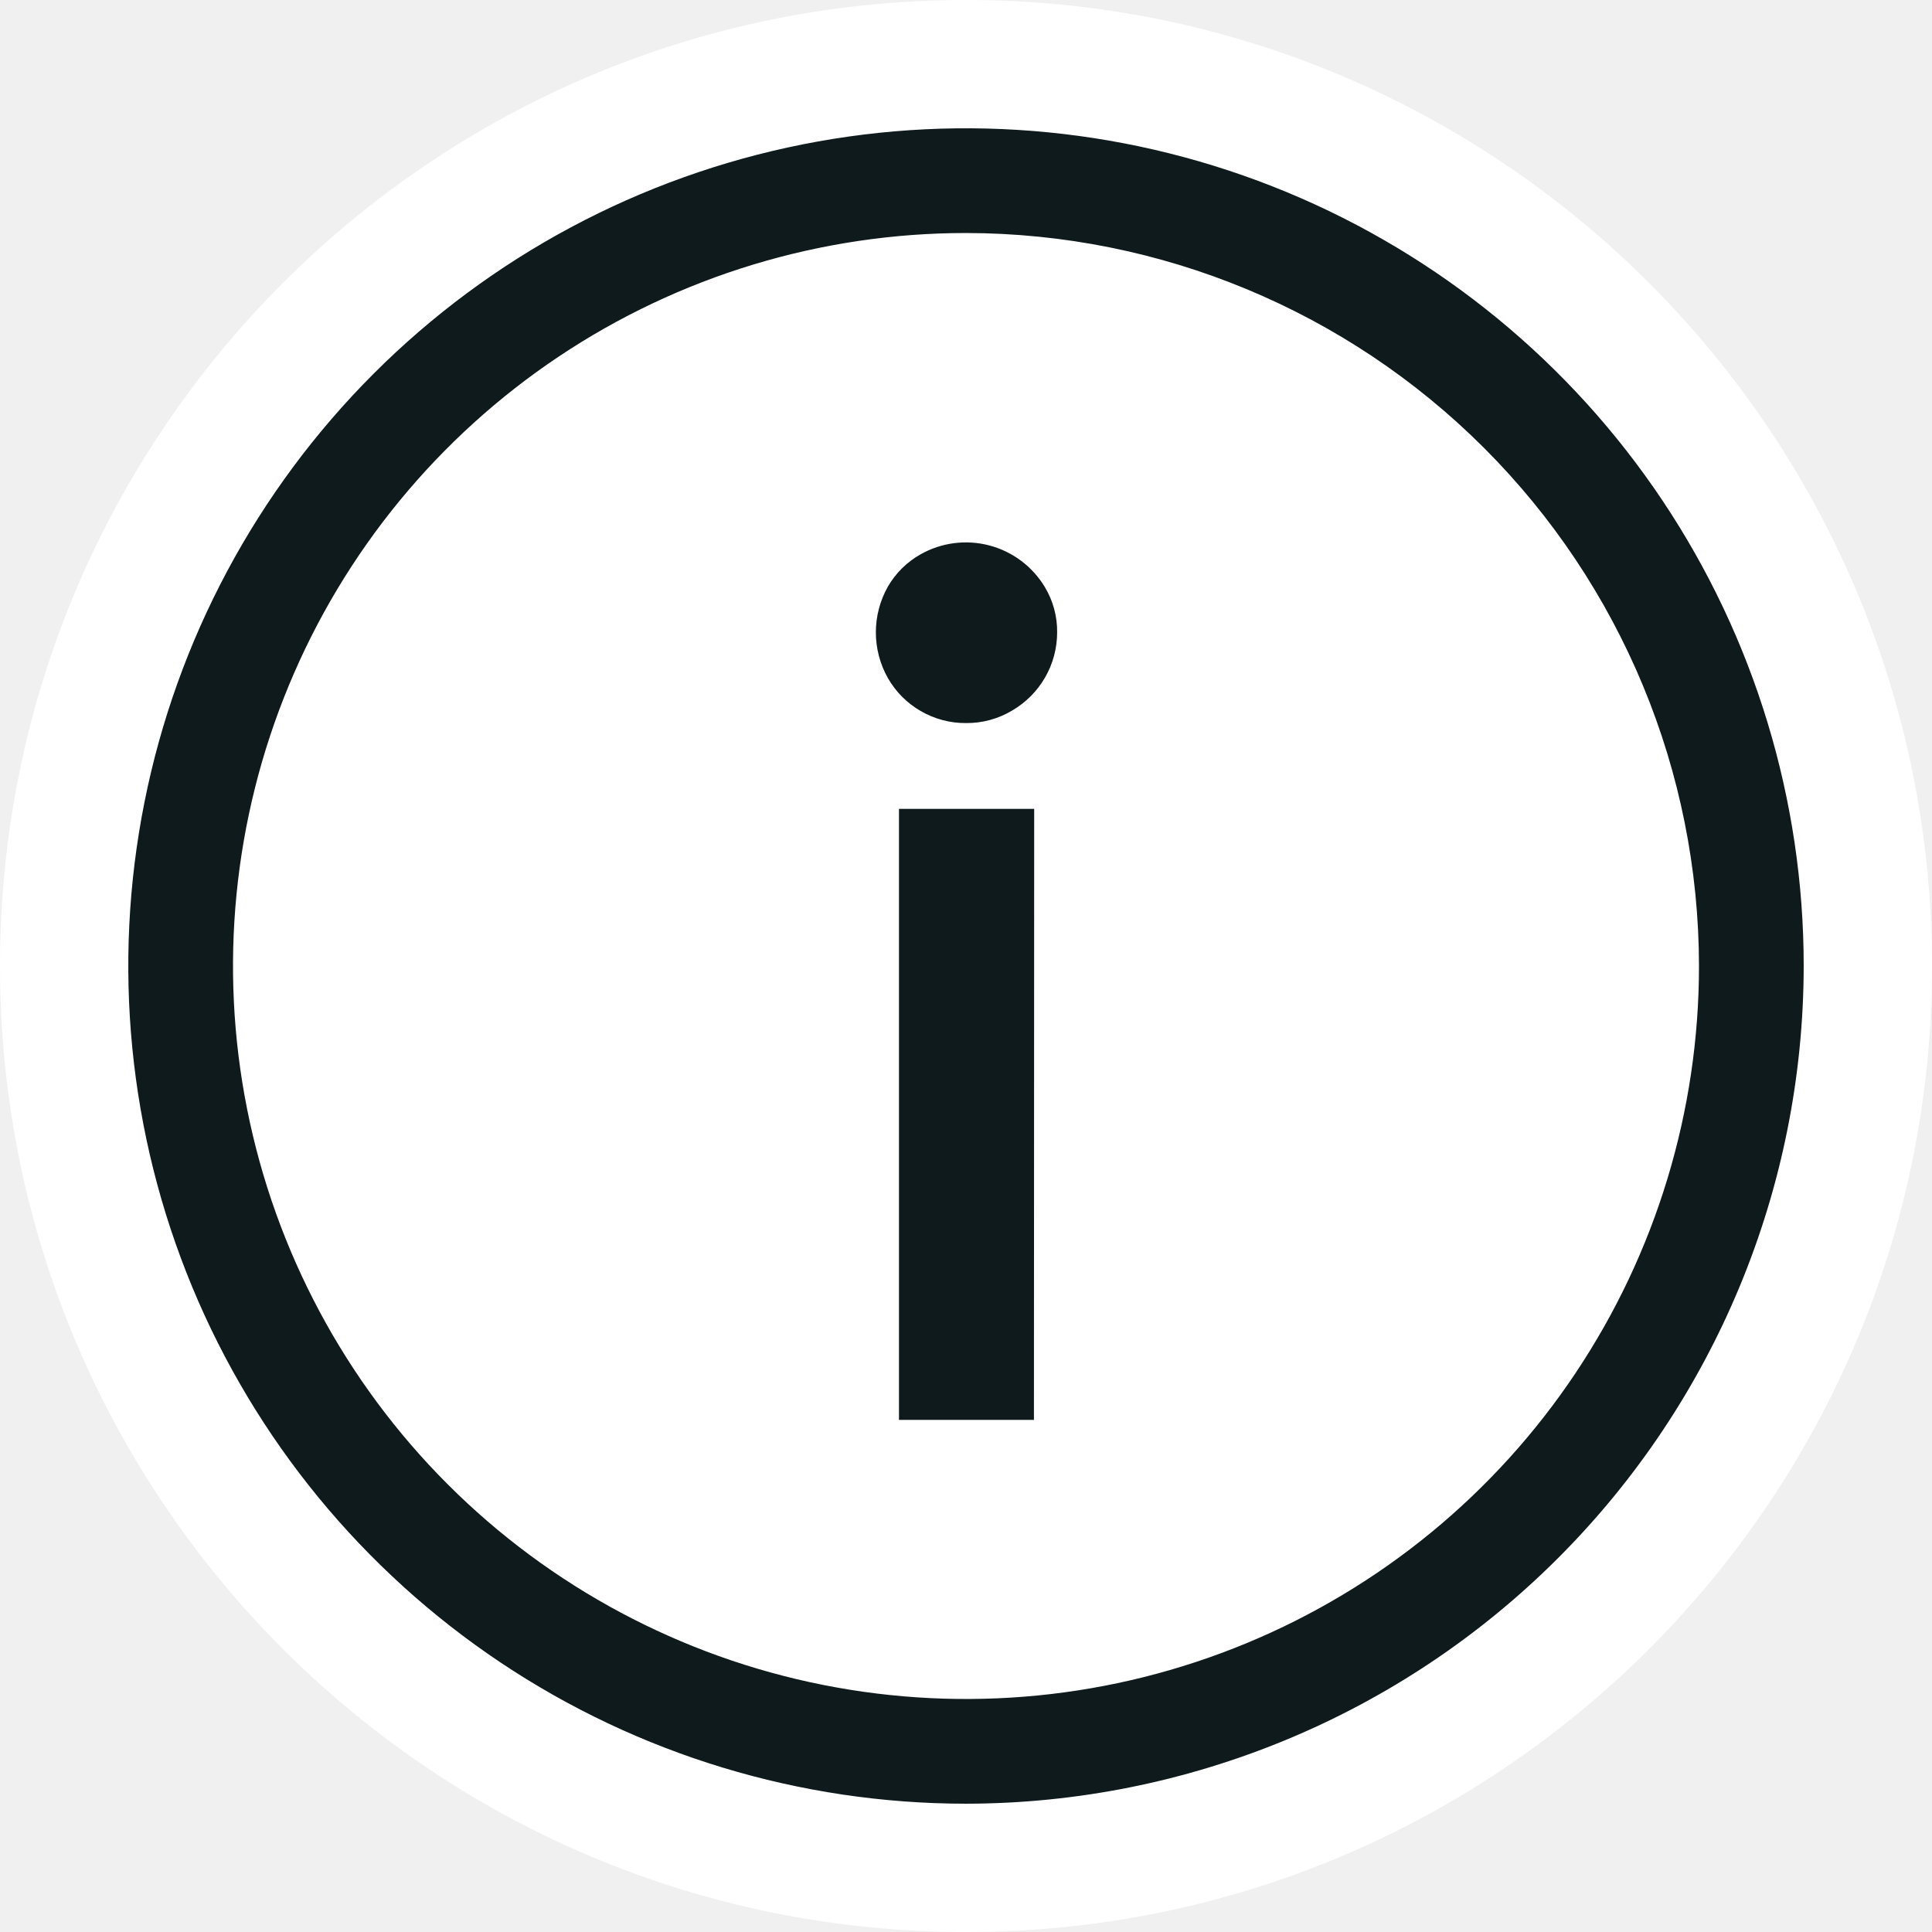
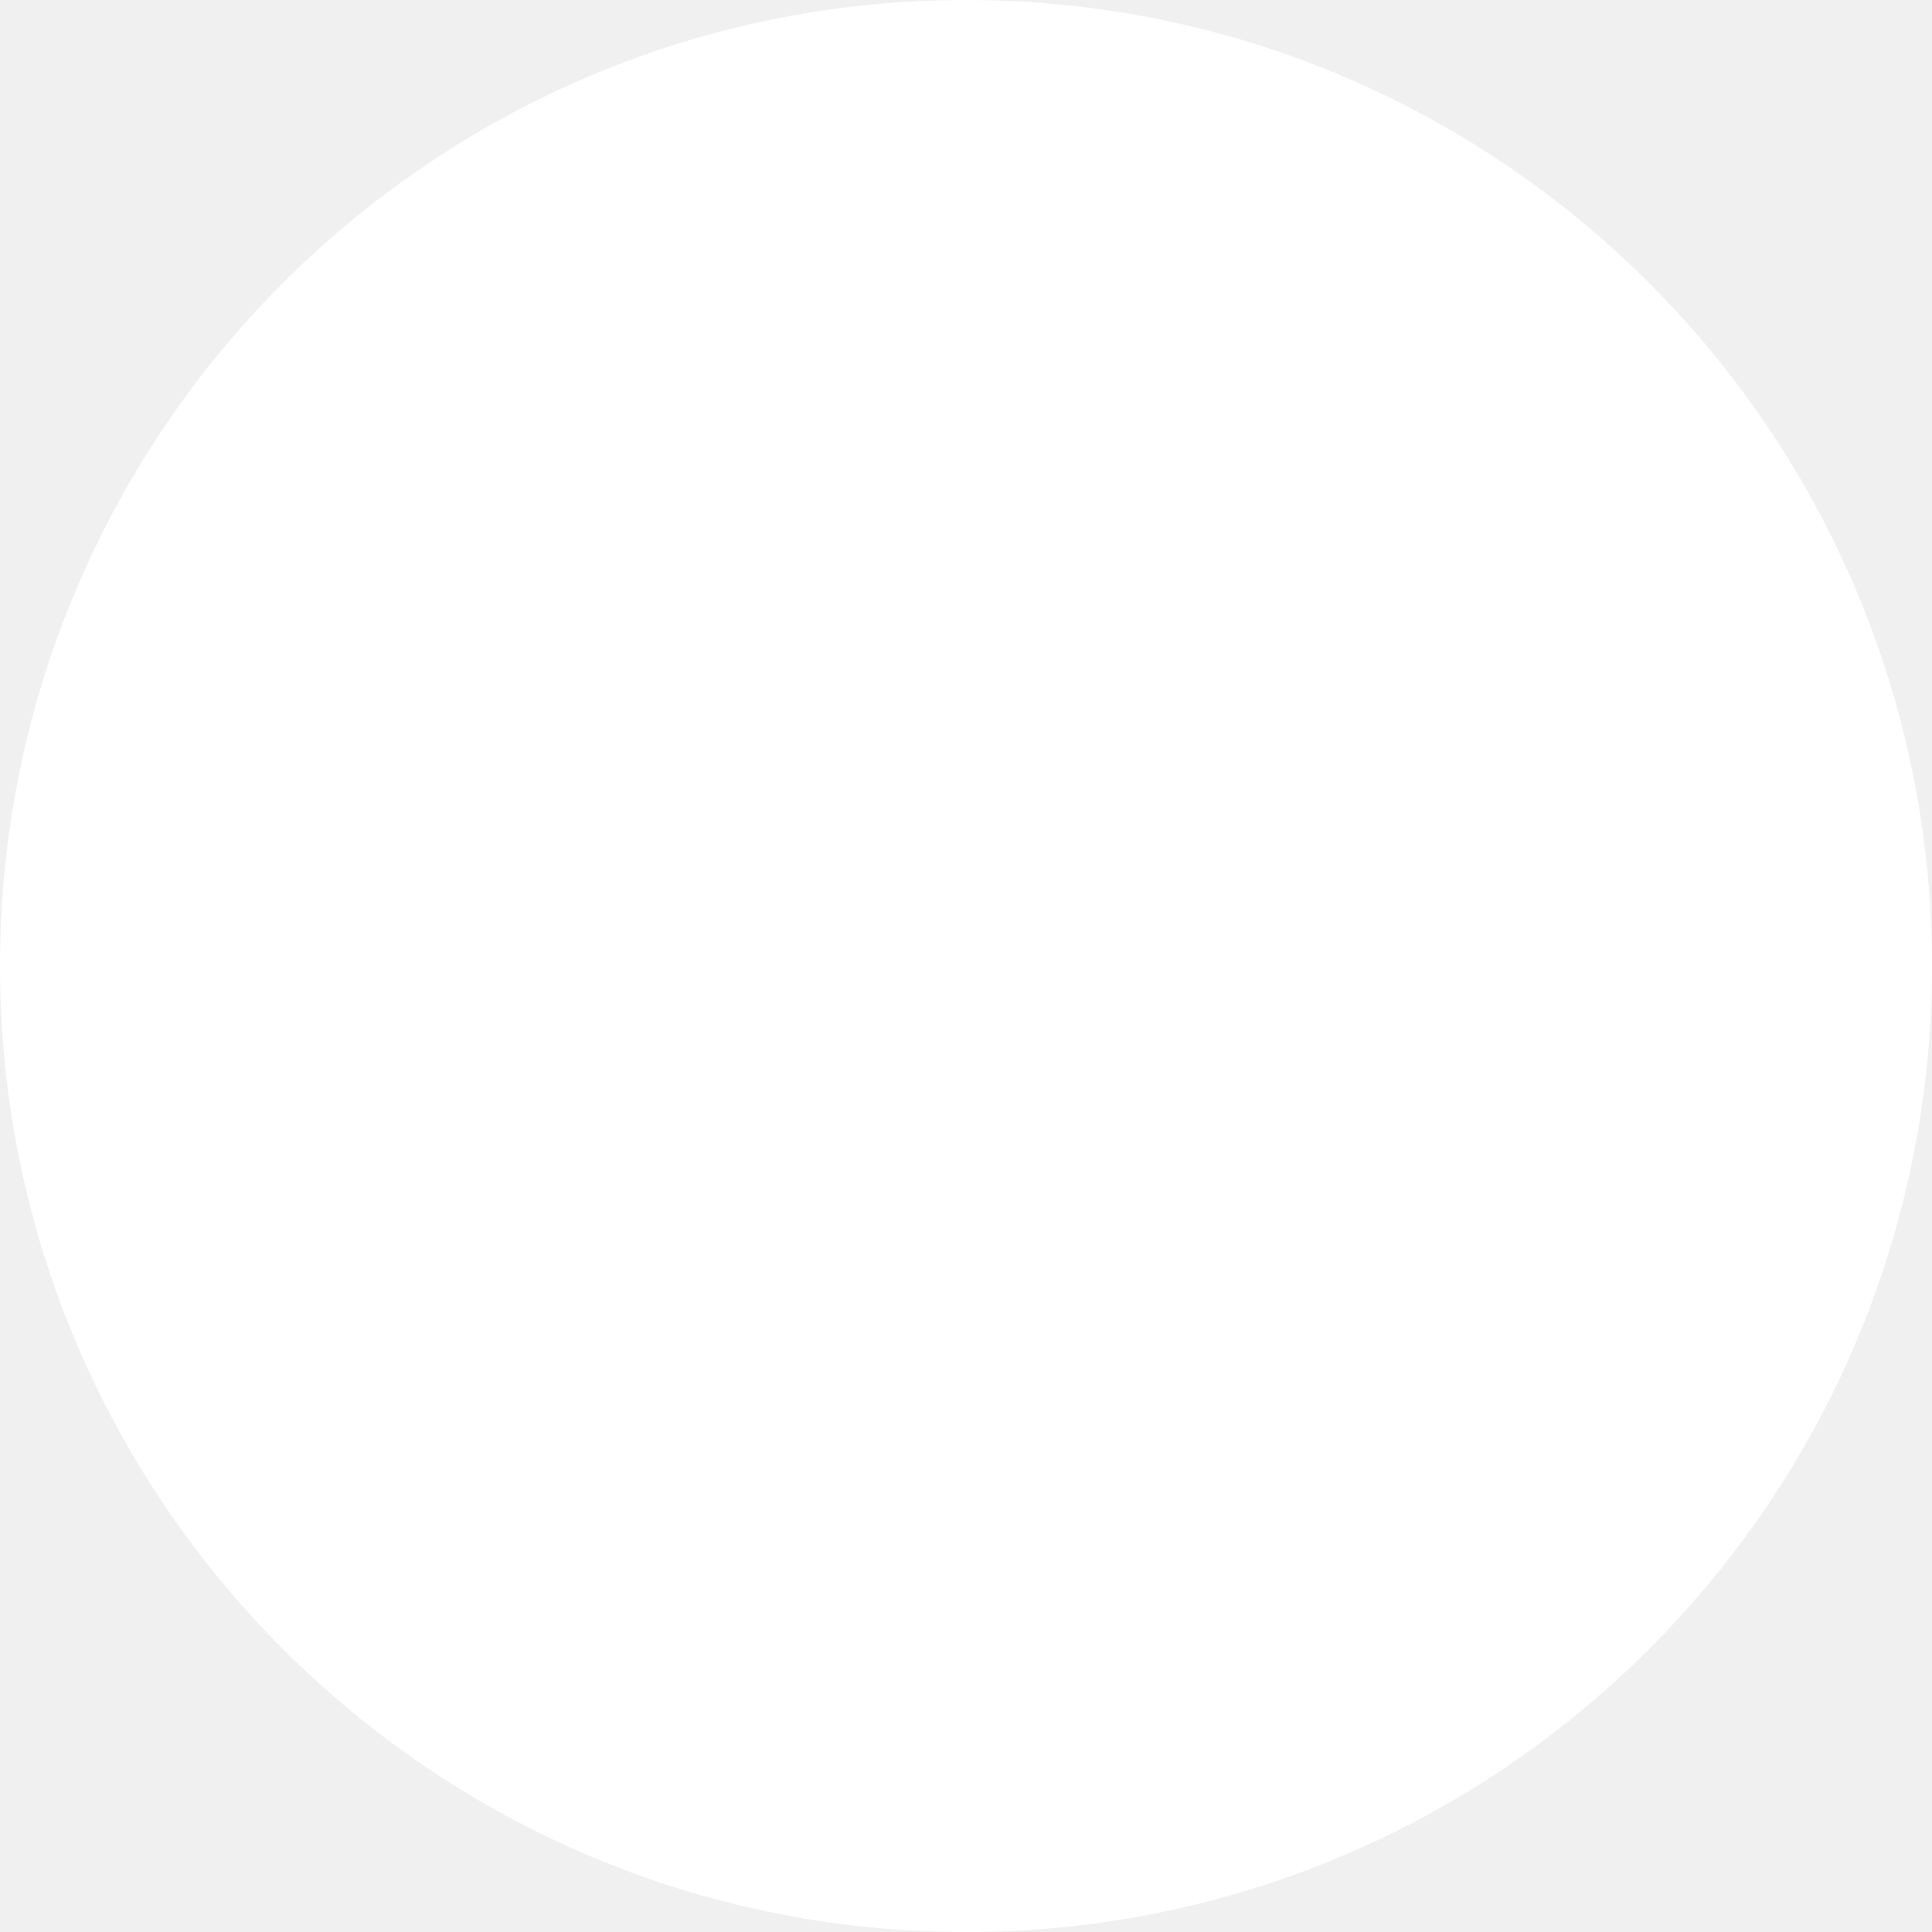
<svg xmlns="http://www.w3.org/2000/svg" viewBox="0 0 256 256" fill="none">
  <path d="M256 128C256 198.692 198.692 256 128 256C57.308 256 0 198.692 0 128C0 57.308 57.308 0 128 0C198.692 0 256 57.308 256 128Z" fill="white" />
-   <path d="M128 239C106.046 239 84.586 232.49 66.332 220.293C48.078 208.096 33.851 190.76 25.449 170.478C17.048 150.195 14.85 127.877 19.133 106.345C23.416 84.813 33.988 65.035 49.511 49.511C65.035 33.988 84.813 23.416 106.345 19.133C127.877 14.85 150.195 17.048 170.478 25.449C190.76 33.851 208.096 48.078 220.293 66.332C232.49 84.586 239 106.046 239 128C238.968 157.429 227.263 185.644 206.453 206.453C185.644 227.263 157.429 238.968 128 239ZM128 30.875C108.791 30.875 90.012 36.571 74.04 47.244C58.068 57.916 45.619 73.085 38.268 90.832C30.917 108.579 28.994 128.108 32.741 146.948C36.489 165.789 45.739 183.095 59.322 196.678C72.906 210.261 90.212 219.511 109.052 223.259C127.892 227.006 147.421 225.083 165.168 217.732C182.915 210.381 198.084 197.932 208.756 181.96C219.429 165.988 225.125 147.21 225.125 128C225.096 102.25 214.853 77.563 196.645 59.355C178.437 41.147 153.75 30.904 128 30.875ZM121.973 94.201C120.168 93.156 118.674 91.651 117.644 89.838C116.603 87.992 116.056 85.908 116.056 83.789C116.056 81.669 116.603 79.586 117.644 77.739C118.676 75.952 120.175 74.465 121.973 73.455C124.741 71.888 128.012 71.464 131.088 72.273C134.165 73.081 136.804 75.058 138.445 77.784C139.533 79.593 140.099 81.669 140.077 83.778C140.078 85.883 139.525 87.952 138.473 89.776C137.42 91.6 135.906 93.114 134.083 94.167C132.245 95.263 130.14 95.831 128 95.81C125.883 95.825 123.801 95.269 121.973 94.201ZM137.002 188.14H119.12V107.176H137.035L137.002 188.14Z" fill="#0F1A1C" />
</svg>
